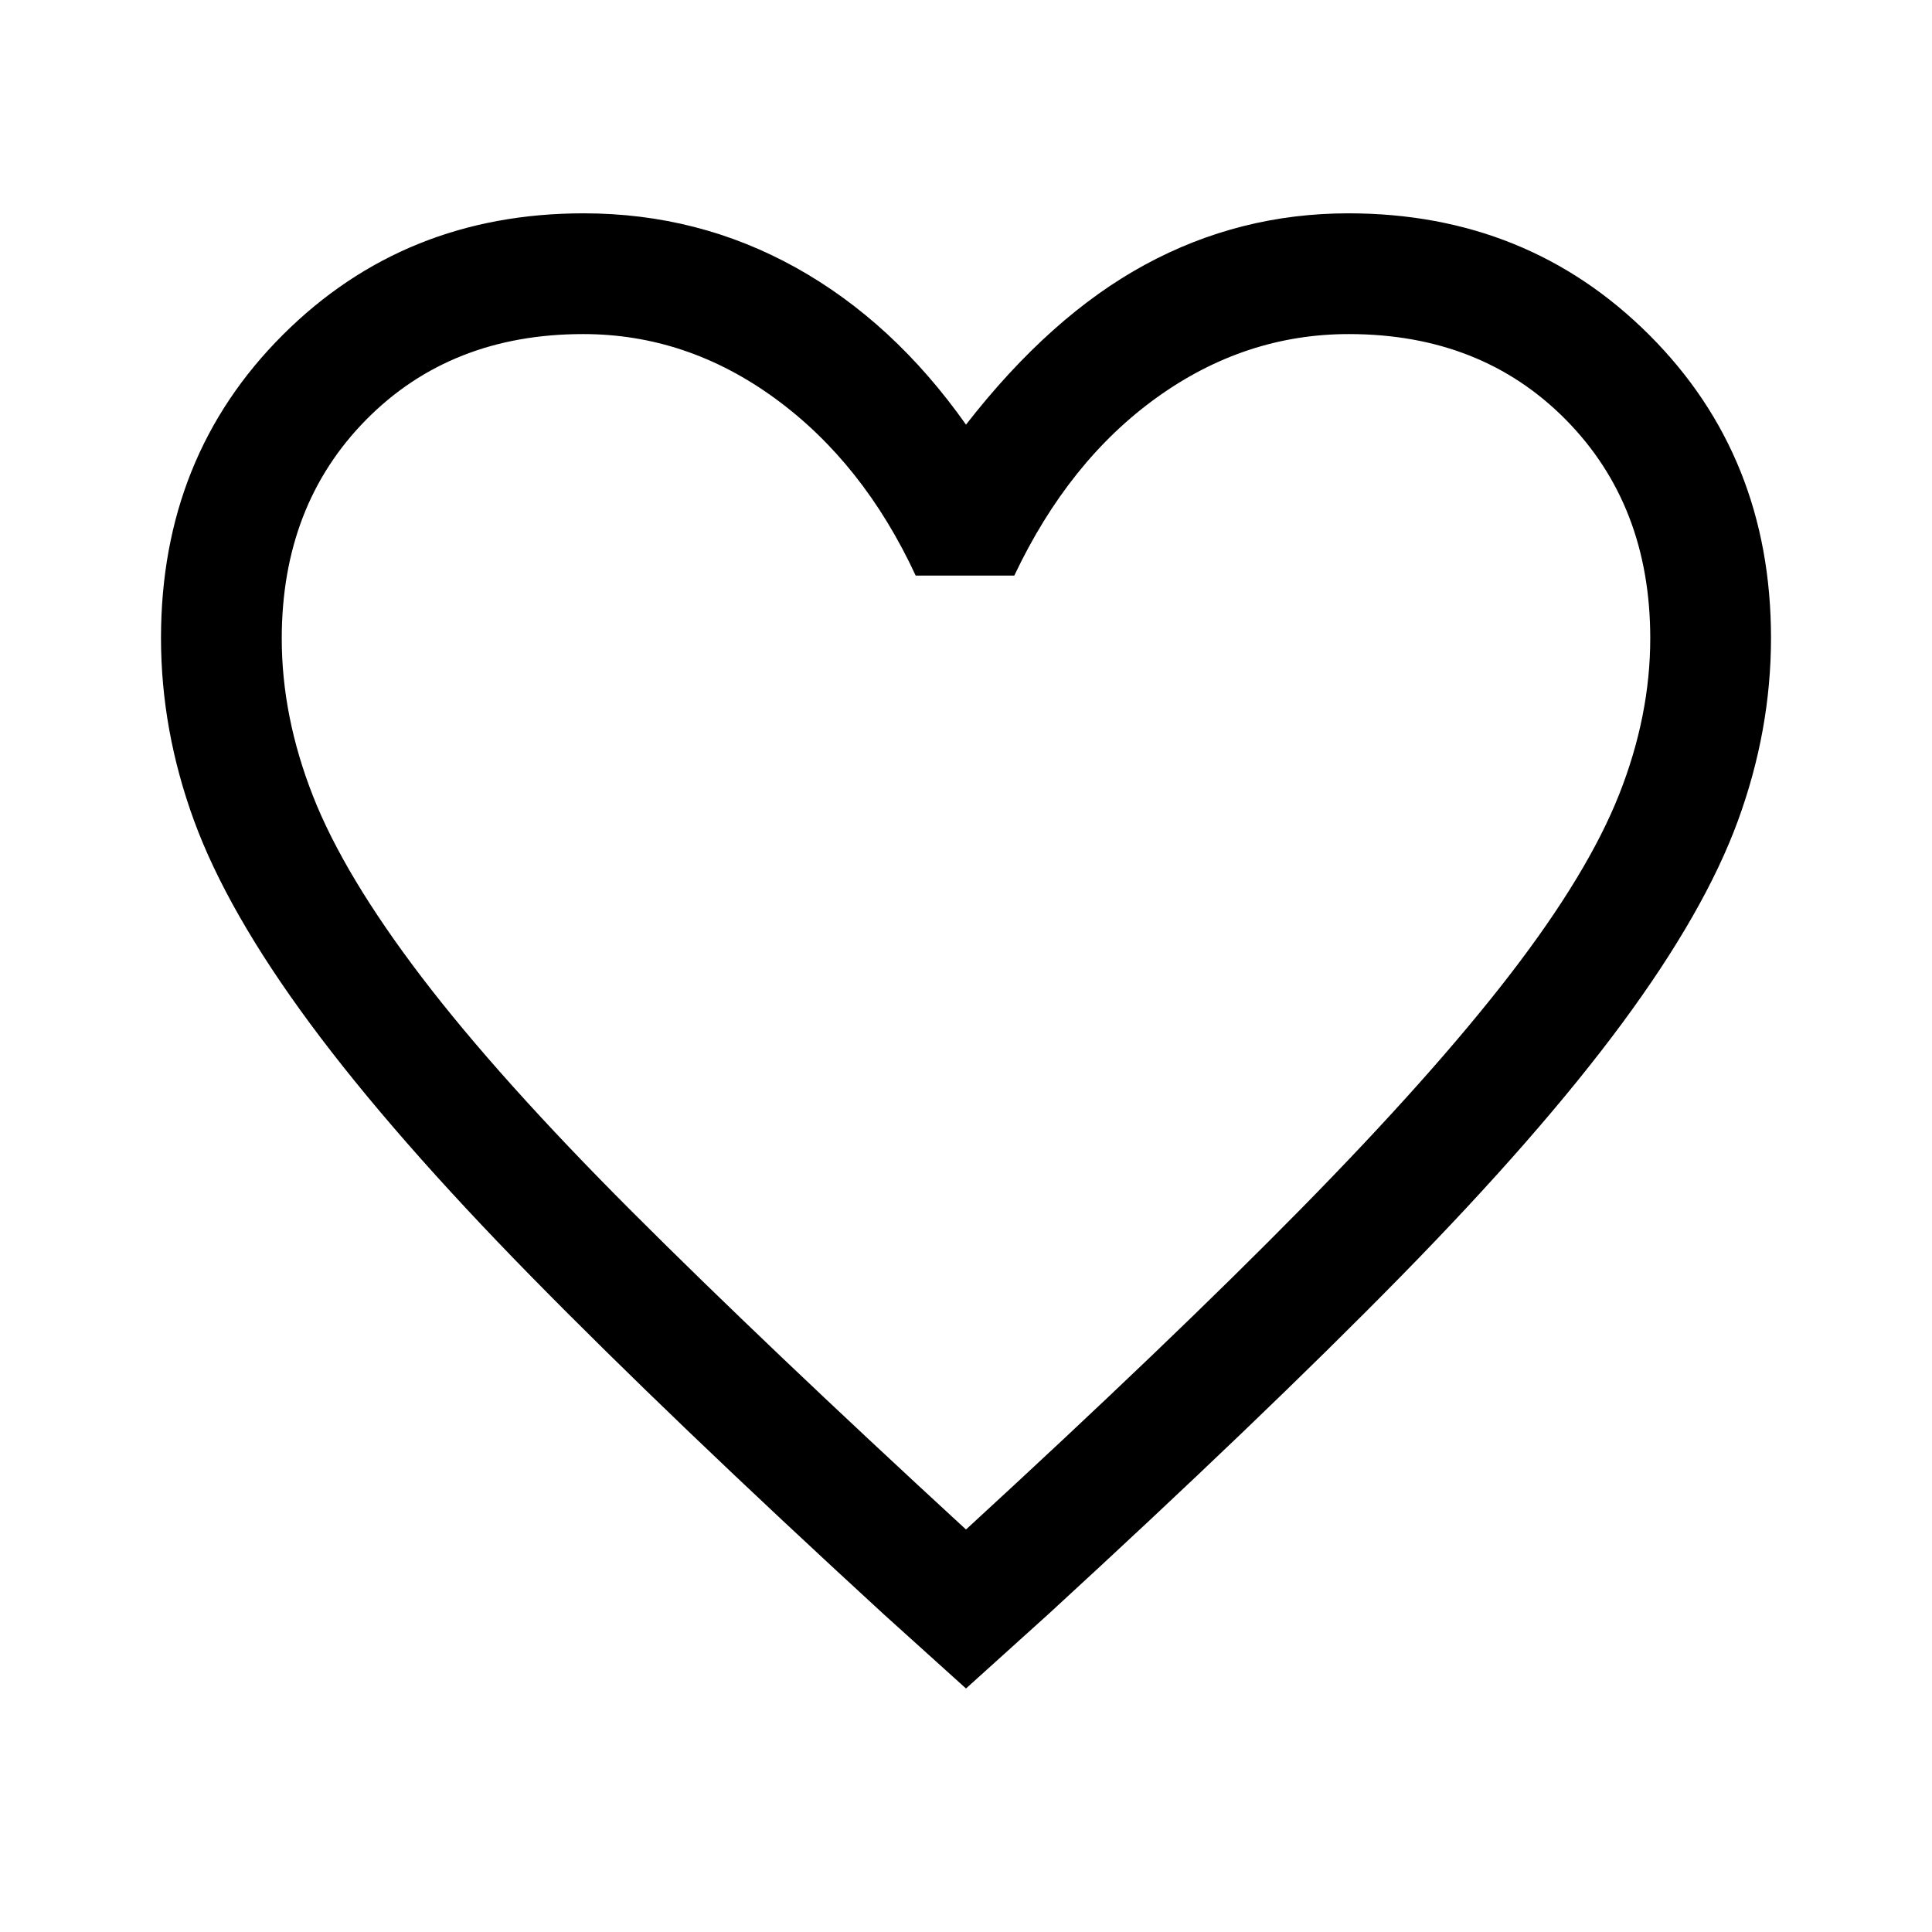
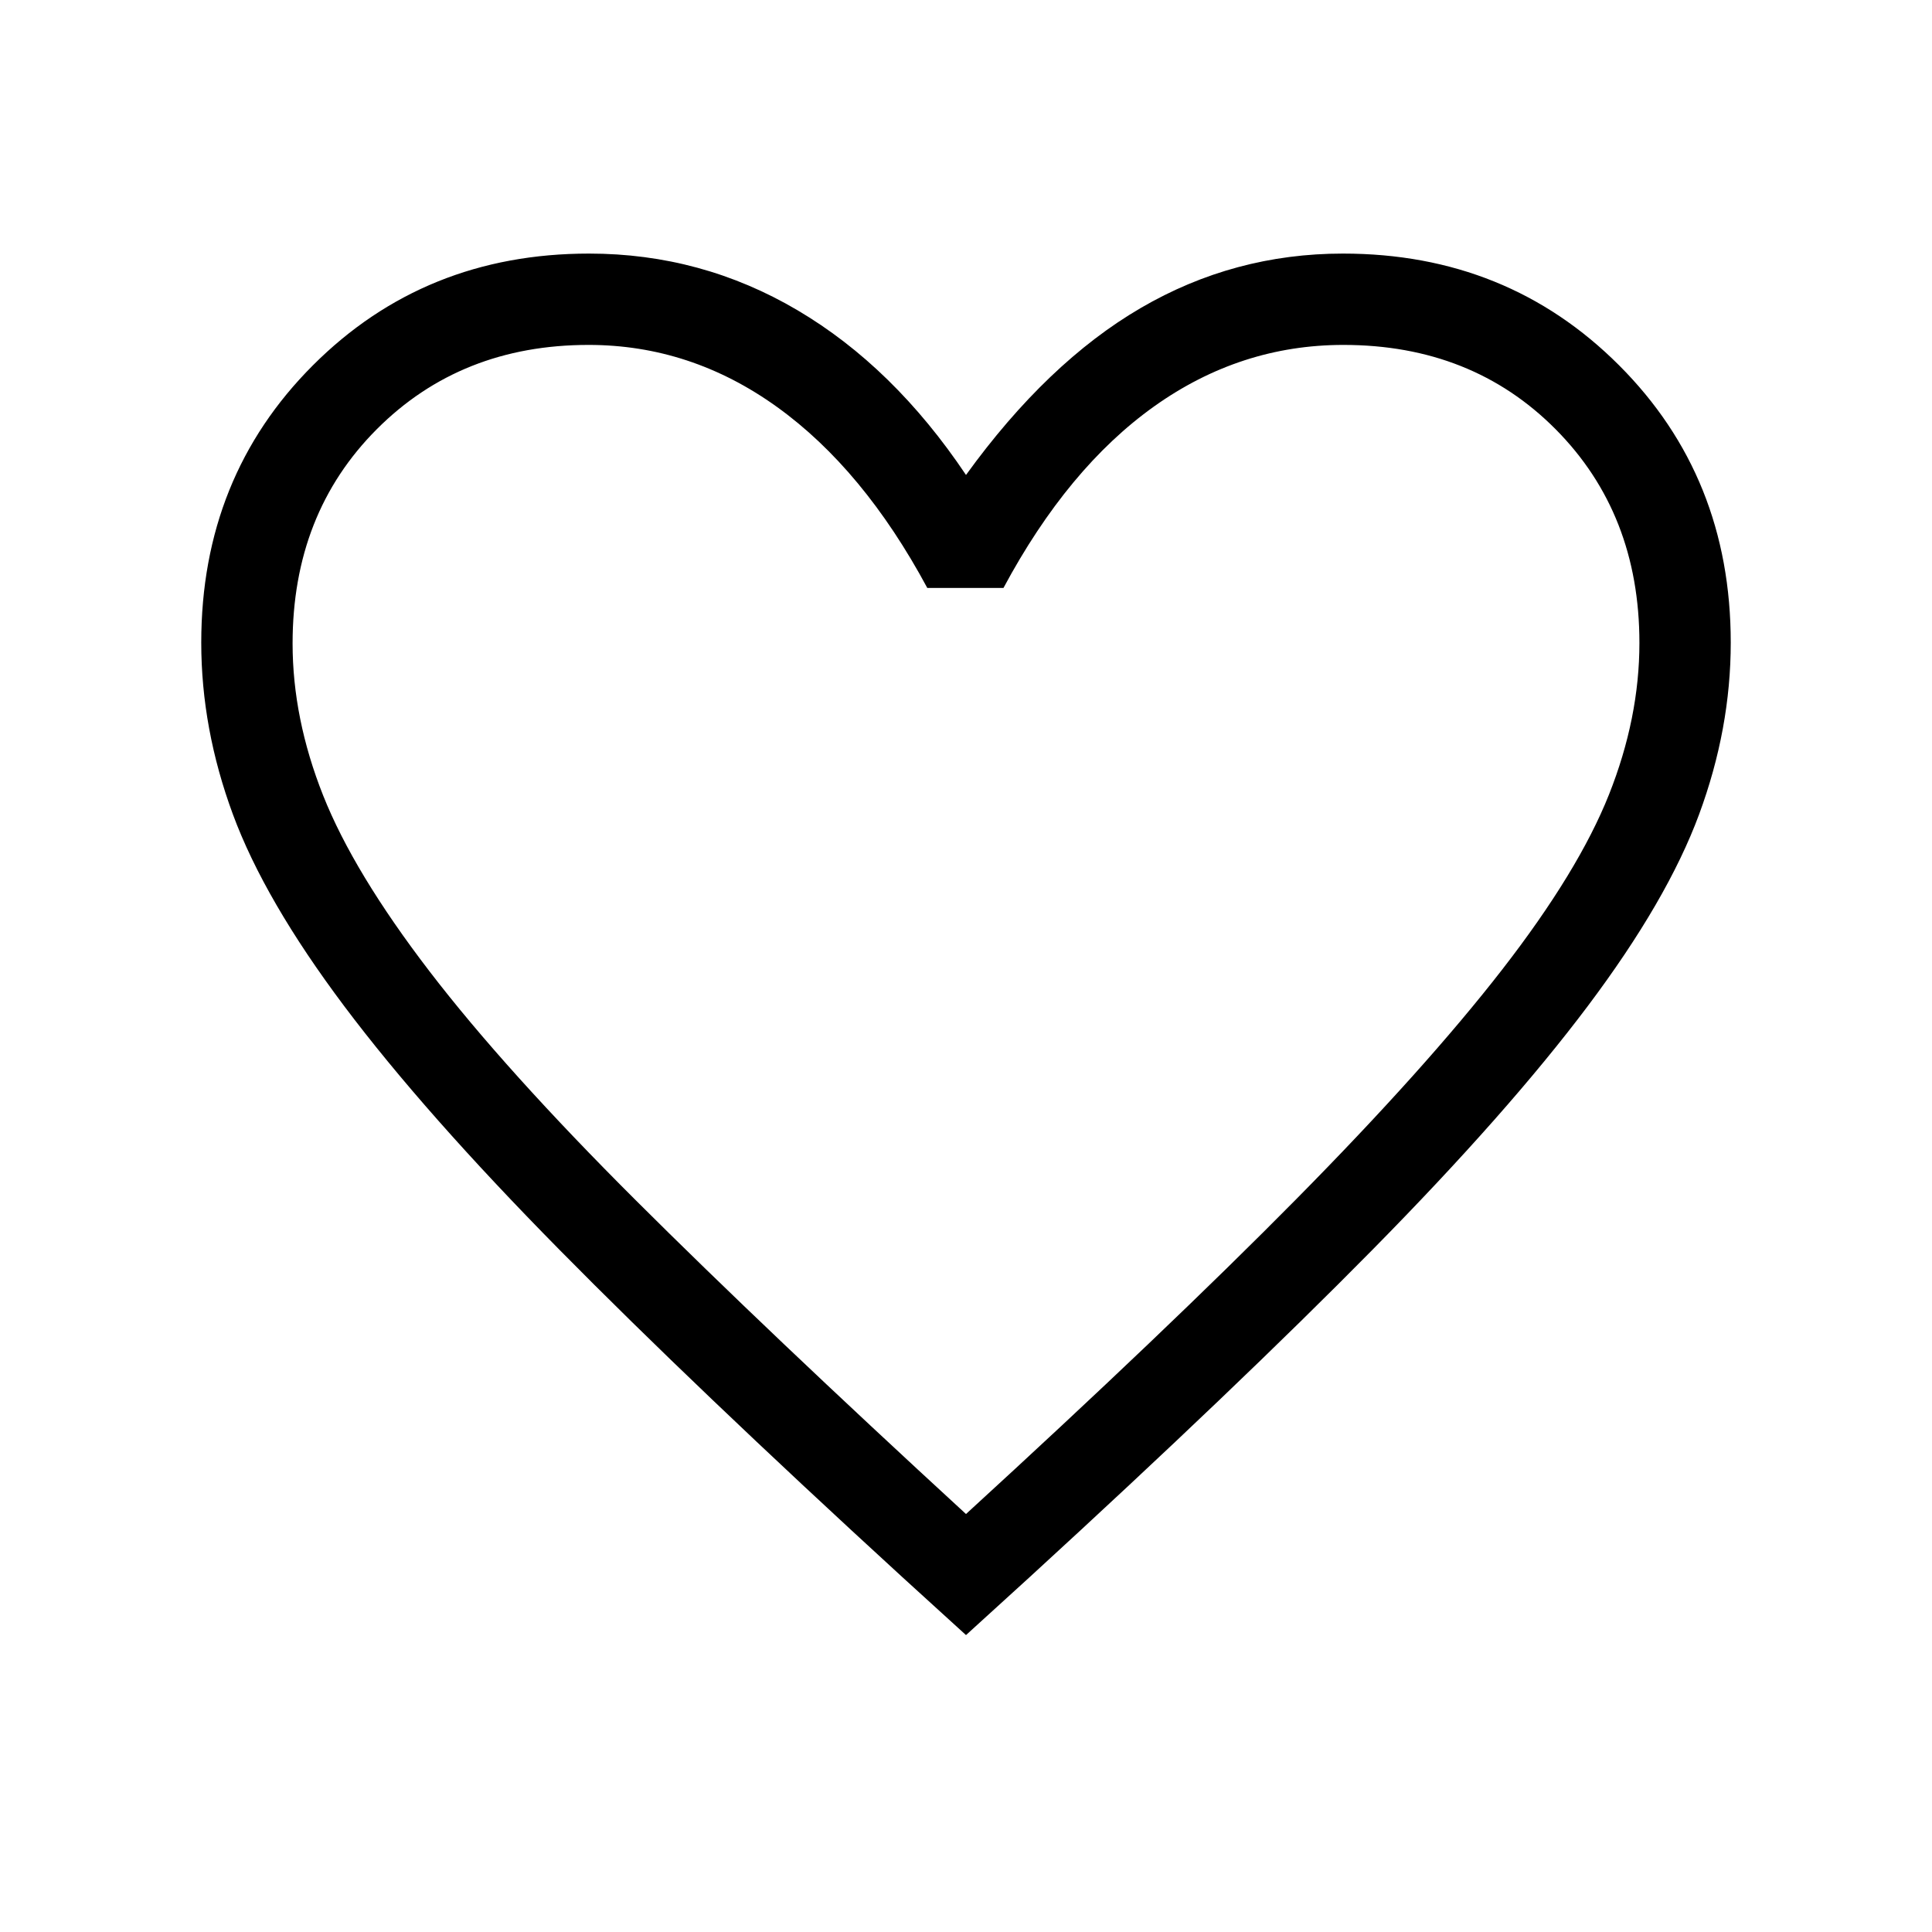
<svg xmlns="http://www.w3.org/2000/svg" height="48" viewBox="0 96 960 960" width="48">
-   <path d="m480 935-41-37q-105.768-97.121-174.884-167.561Q195 660 154 604.5T96.5 504Q80 459 80 413q0-90.155 60.5-150.577Q201 202 290 202q57 0 105.5 27t84.5 78q42-54 89-79.5T670 202q89 0 149.5 60.423Q880 322.845 880 413q0 46-16.5 91T806 604.5Q765 660 695.884 730.439 626.768 800.879 521 898l-41 37Zm0-79q101.236-92.995 166.618-159.498Q712 630 750.5 580t54-89.135q15.5-39.136 15.5-77.72Q820 347 778 304.5T670.225 262q-51.524 0-95.375 31.5Q531 325 504 382h-49q-26-56-69.85-88-43.851-32-95.375-32Q224 262 182 304.5t-42 108.816Q140 452 155.5 491.5t54 90Q248 632 314 698t166 158Zm0-297Z" />
+   <path d="m480 908.46-31.769-28.923q-103.075-94.428-170.268-162.56T171.117 596.038q-39.654-52.808-55.385-95.373-15.731-42.566-15.731-85.357 0-82.294 55.5-137.8 55.5-55.507 137.192-55.507 55.846 0 103.576 28.154Q444 278.309 480 332.002q40.461-55.923 86.829-82.962 46.368-27.039 100.478-27.039 81.692 0 137.192 55.507 55.5 55.506 55.5 137.8 0 42.791-15.731 85.357-15.731 42.565-55.341 95.29-39.609 52.725-106.846 120.939-67.237 68.215-170.312 162.643L480 908.46Zm0-60.153q99.719-91.285 164.121-156.481 64.401-65.197 102.332-114.088 37.931-48.892 53.047-86.933 15.115-38.042 15.115-75.353 0-64.221-41.615-106.144-41.616-41.923-105.468-41.923-51.139 0-94.028 30.538-42.889 30.539-74.889 90.231H460.77q-31.77-59.077-74.651-89.923-42.881-30.846-93.651-30.846-63.468 0-105.275 41.923-41.808 41.923-41.808 106.443 0 37.252 15.177 75.497t52.846 87.383q37.669 49.138 102.708 113.984Q381.154 757.461 480 848.307Zm0-290.461Z" />
</svg>
